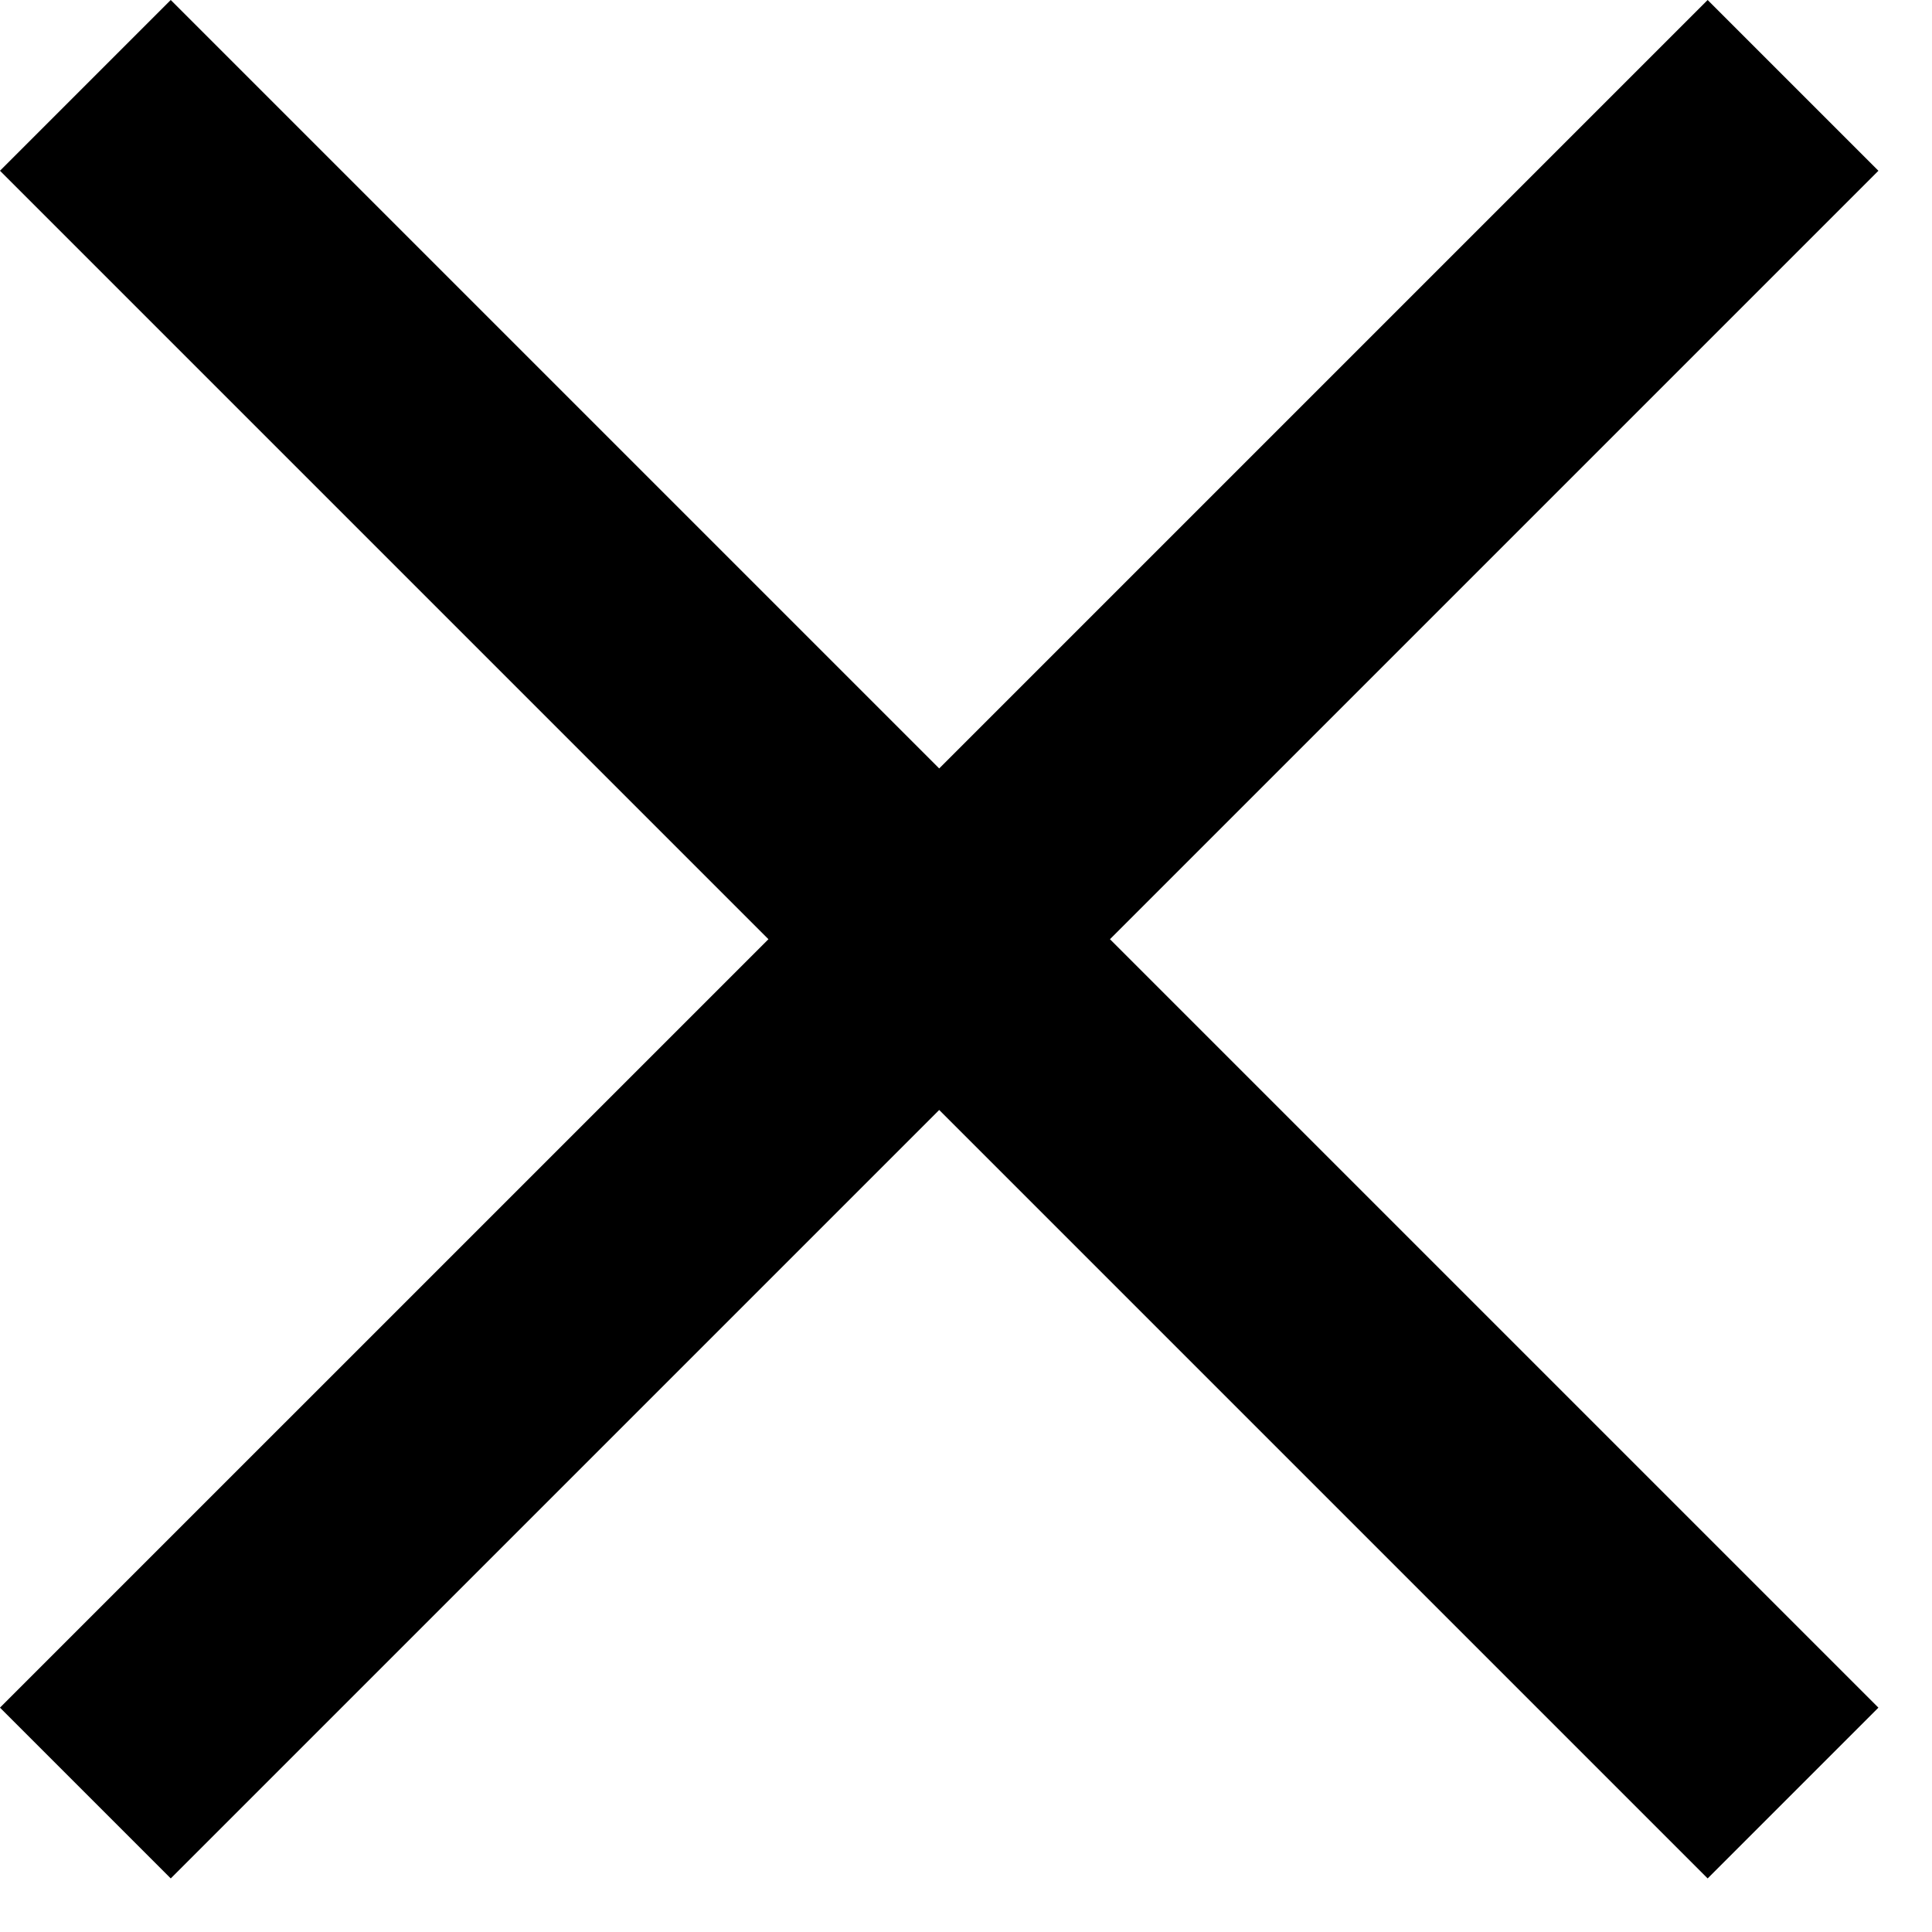
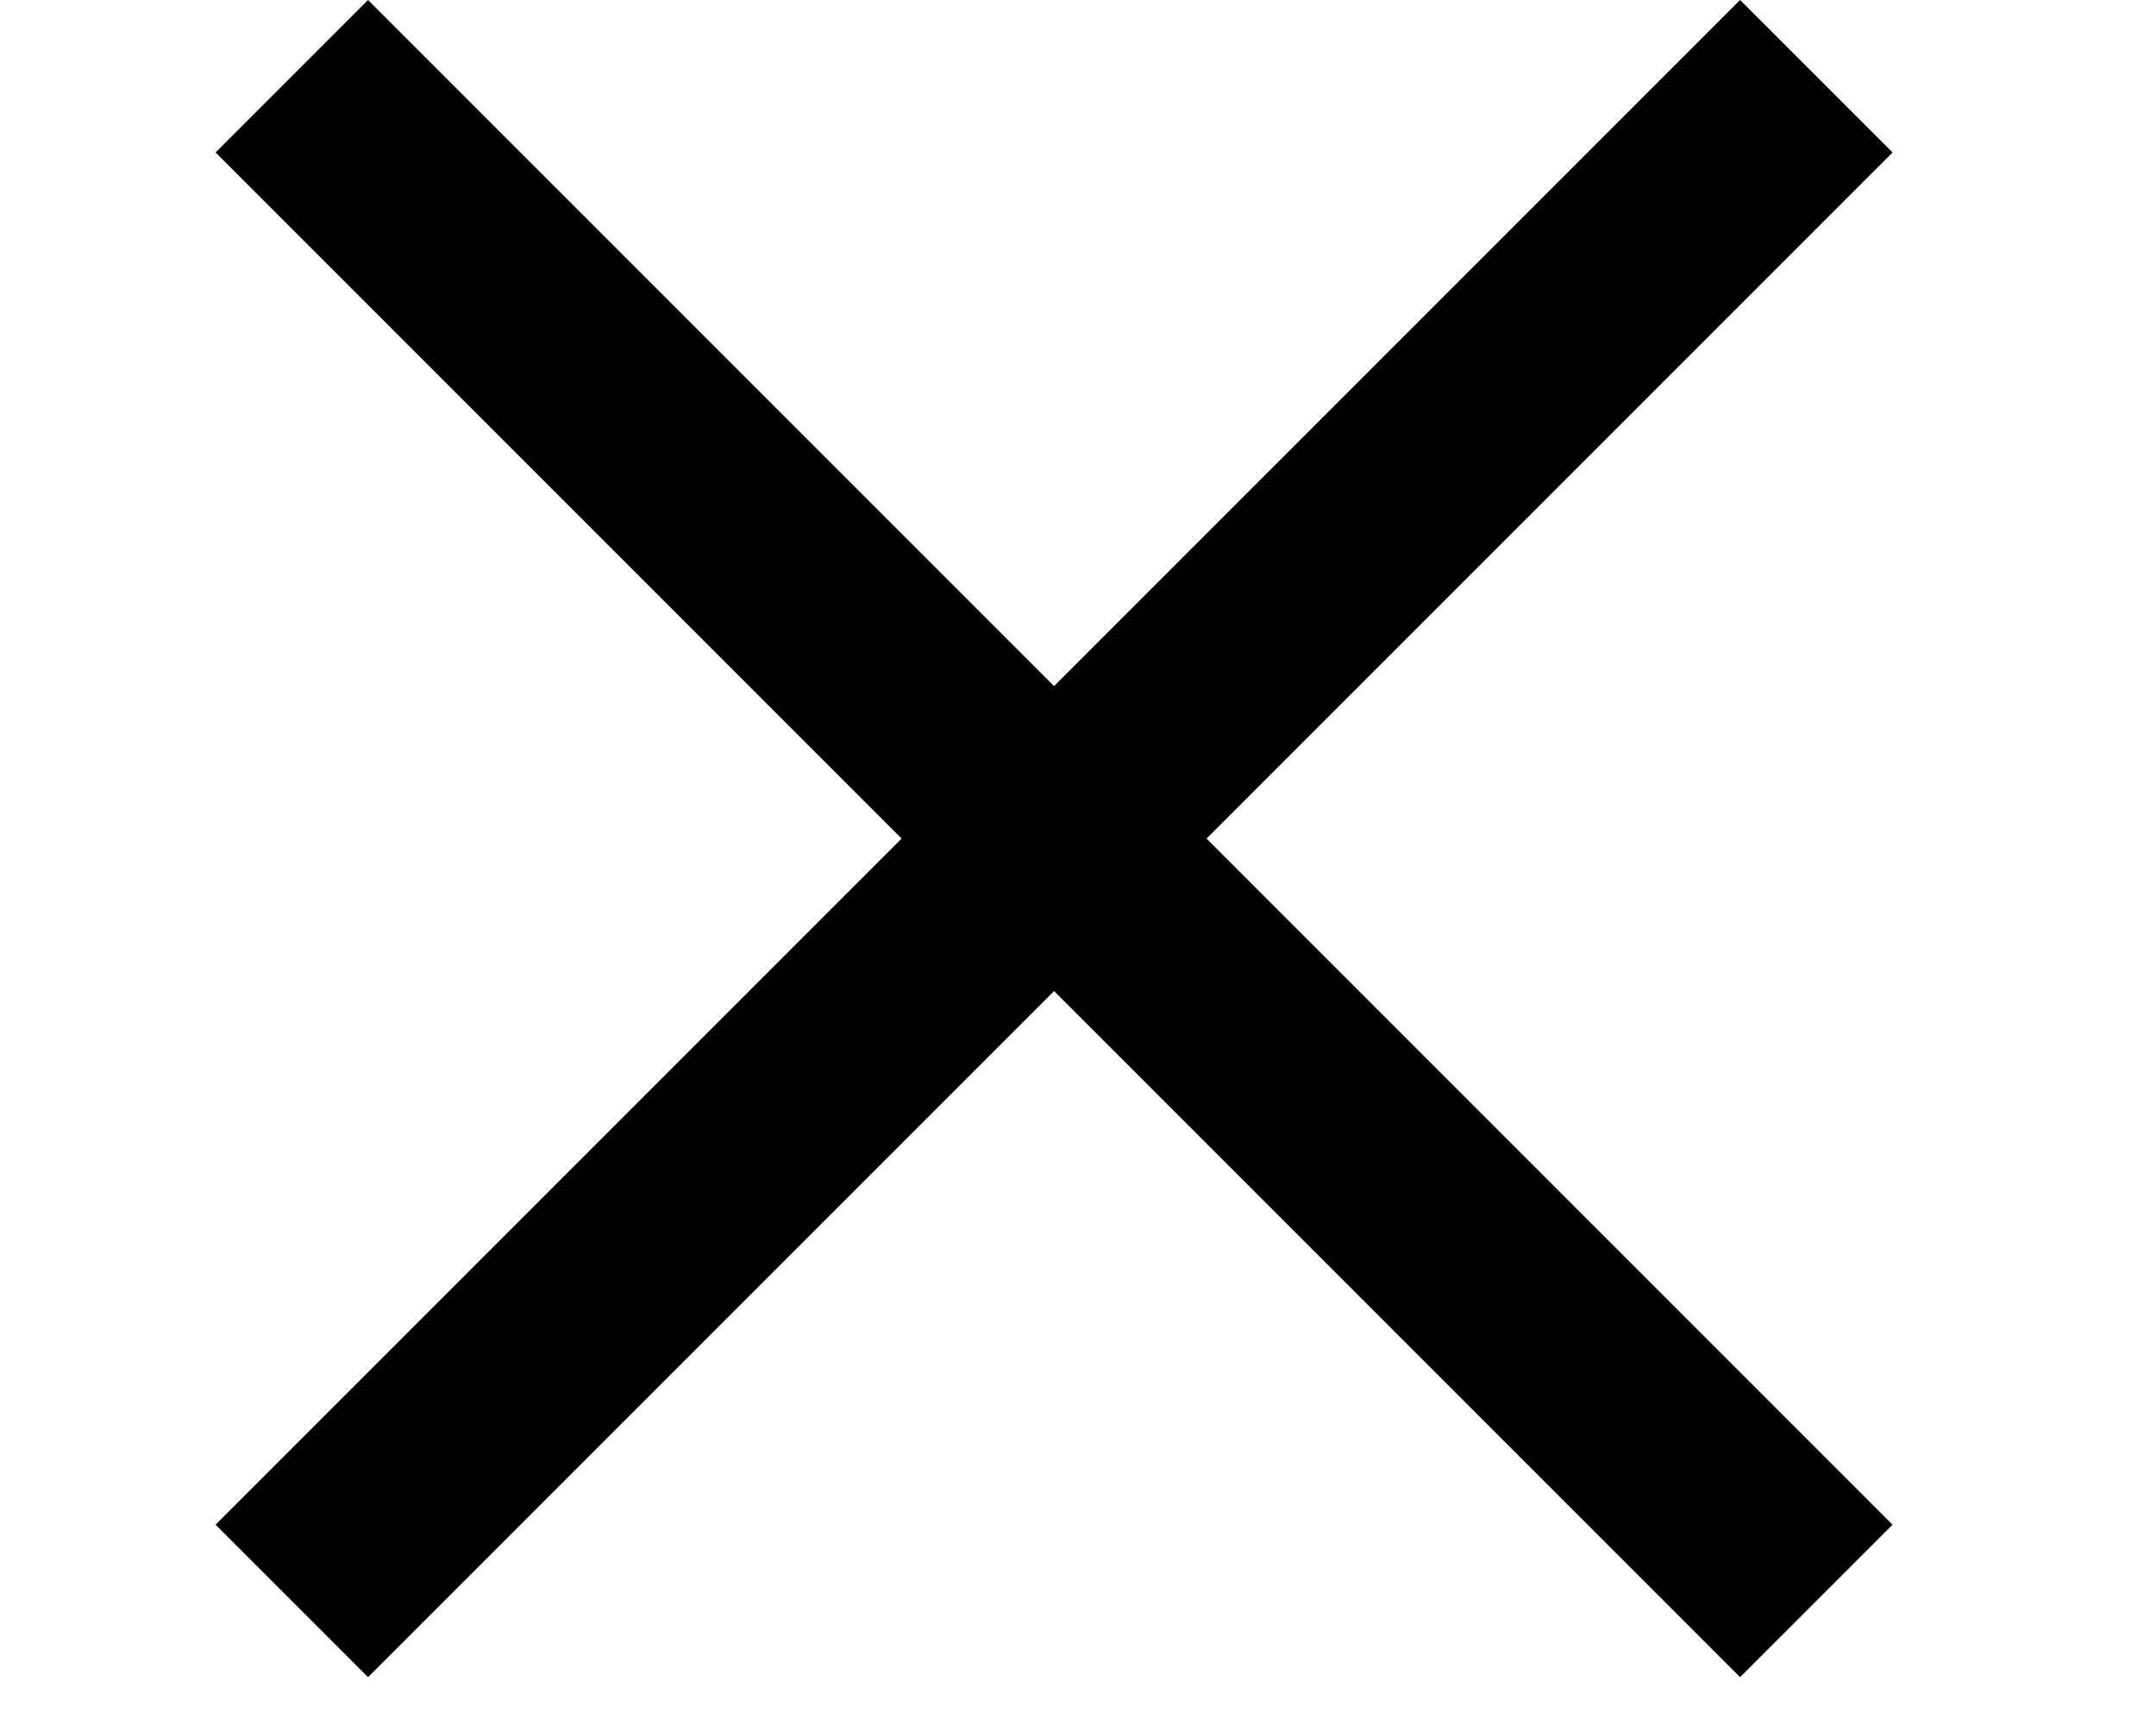
- <svg xmlns="http://www.w3.org/2000/svg" width="24" height="24" viewBox="0 0 24 24" fill="none">
+ <svg xmlns="http://www.w3.org/2000/svg" width="25" height="20" viewBox="0 0 24 24" fill="none">
  <rect x="2.121" width="30" height="3" transform="rotate(45 2.12109 0)" fill="black" />
  <rect y="21.213" width="30" height="3" transform="rotate(-45 0 21.2134)" fill="black" />
</svg>
